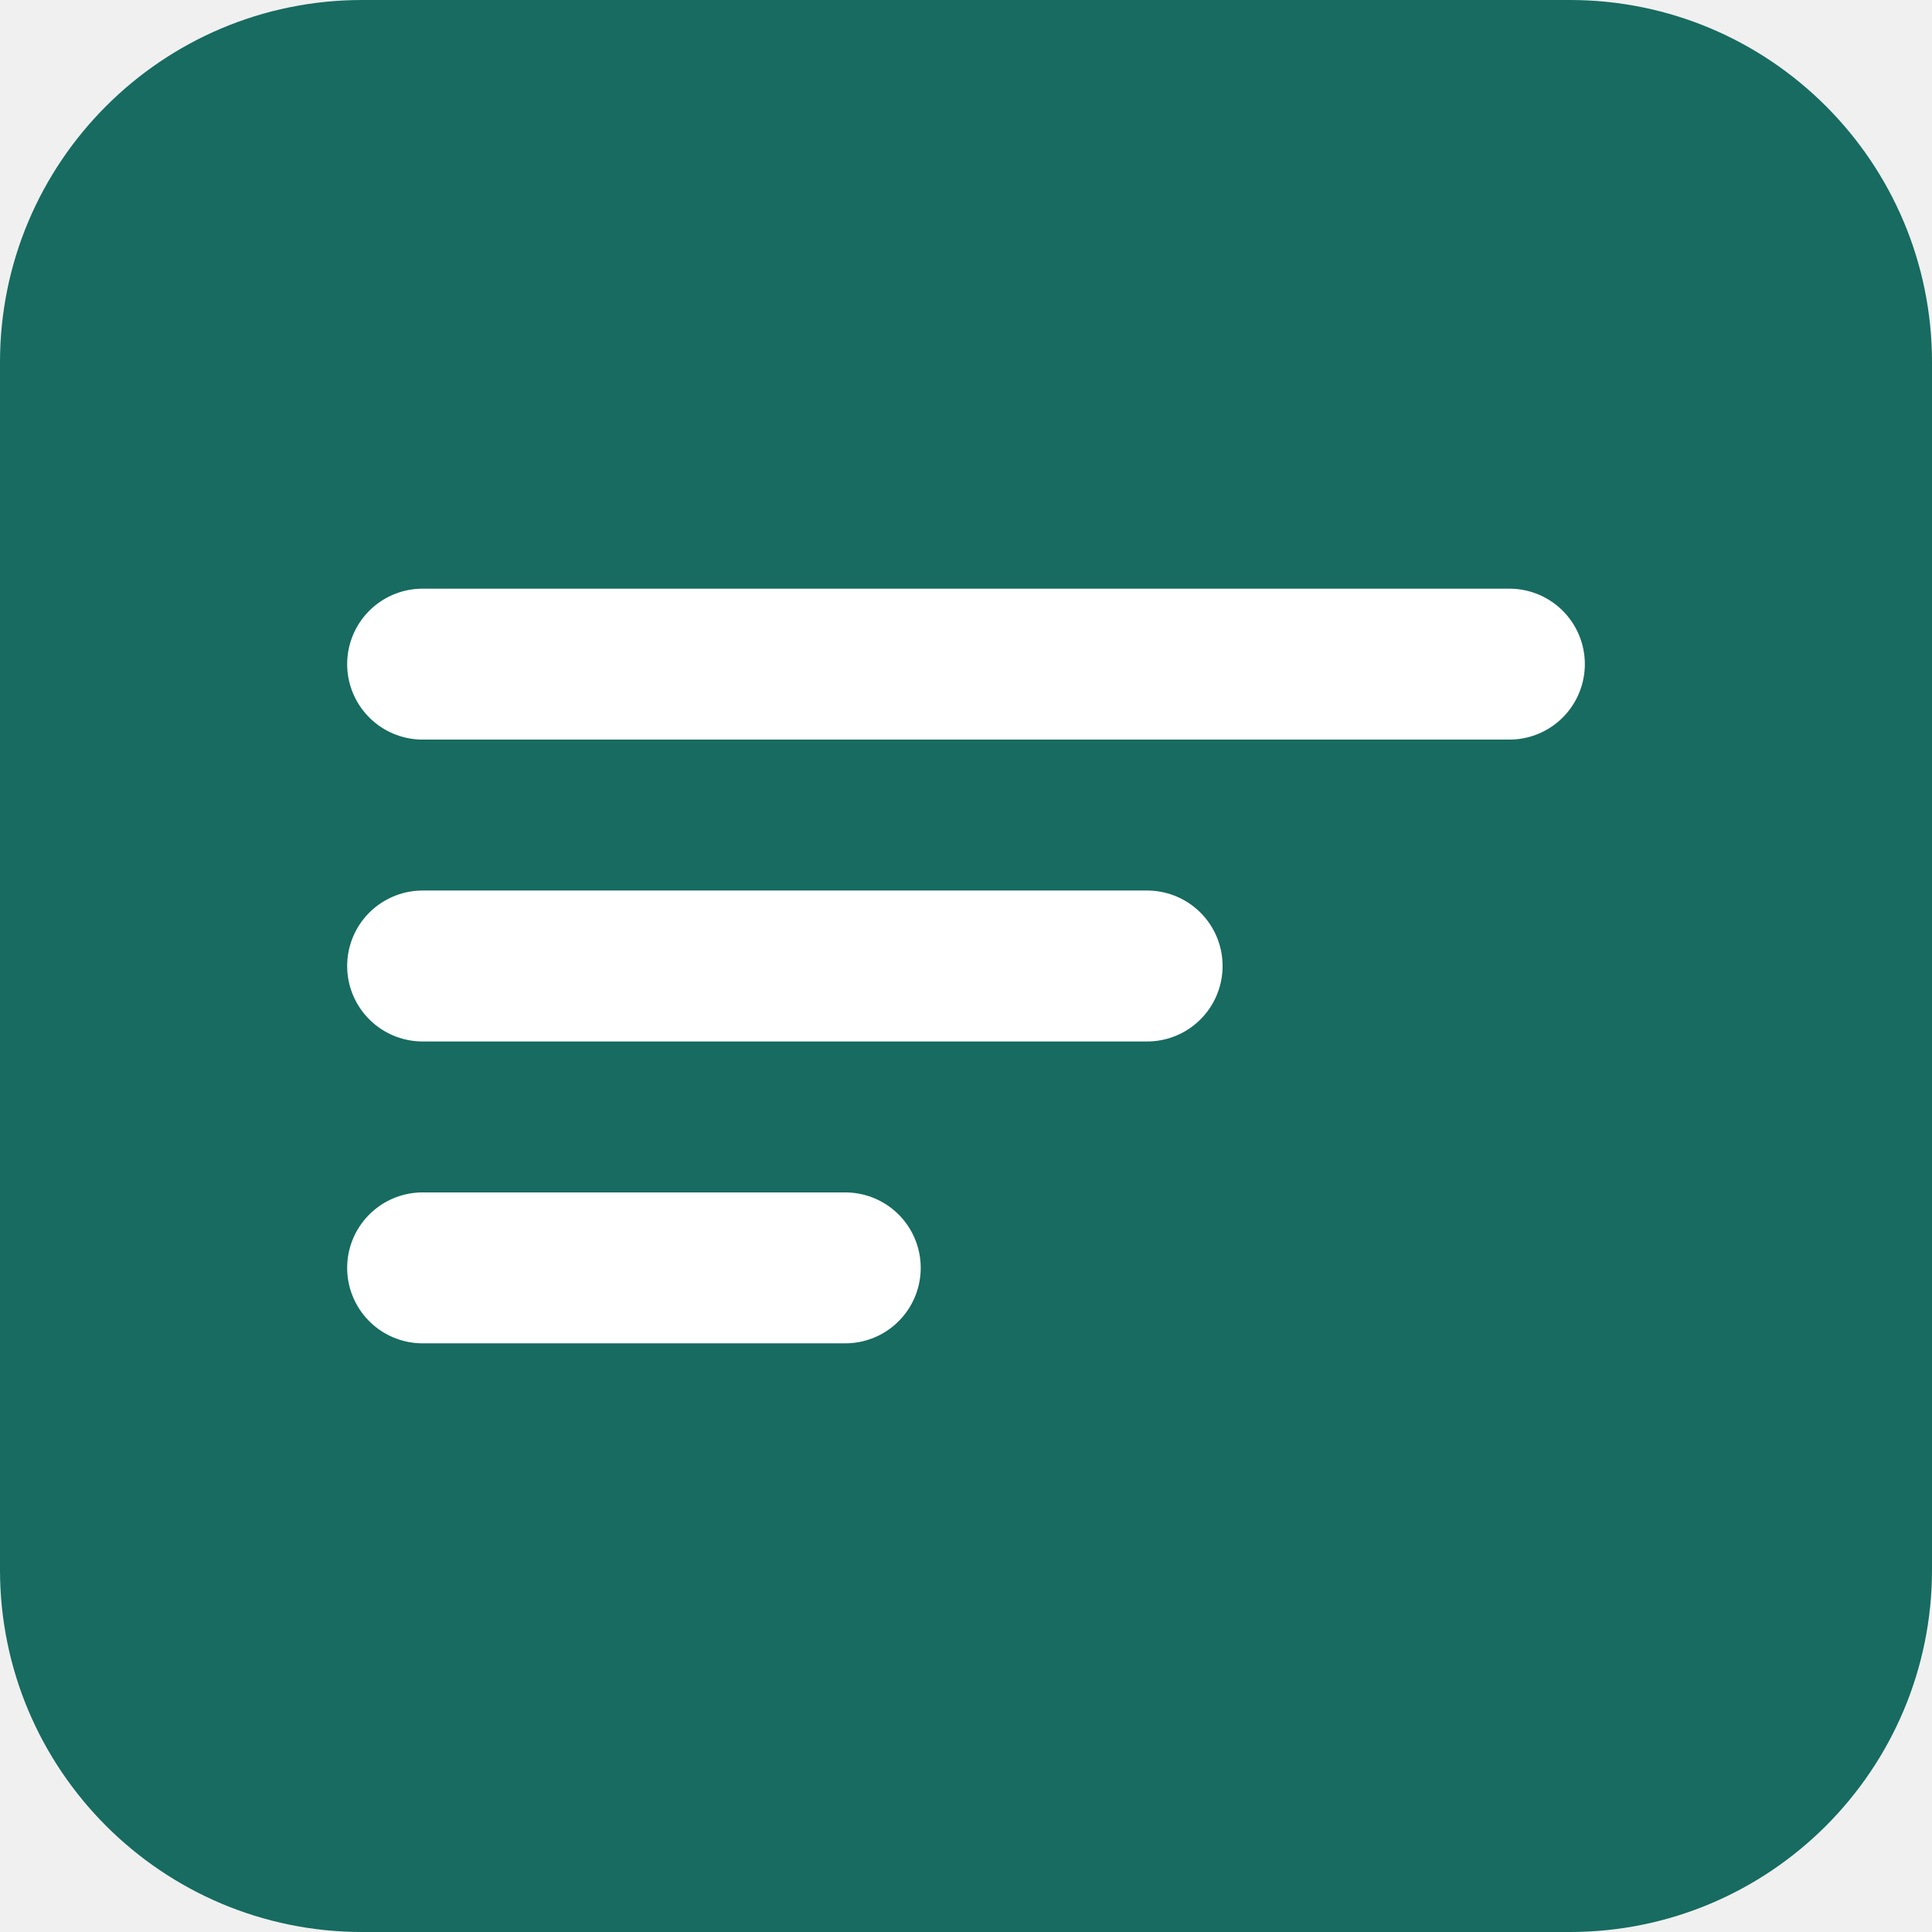
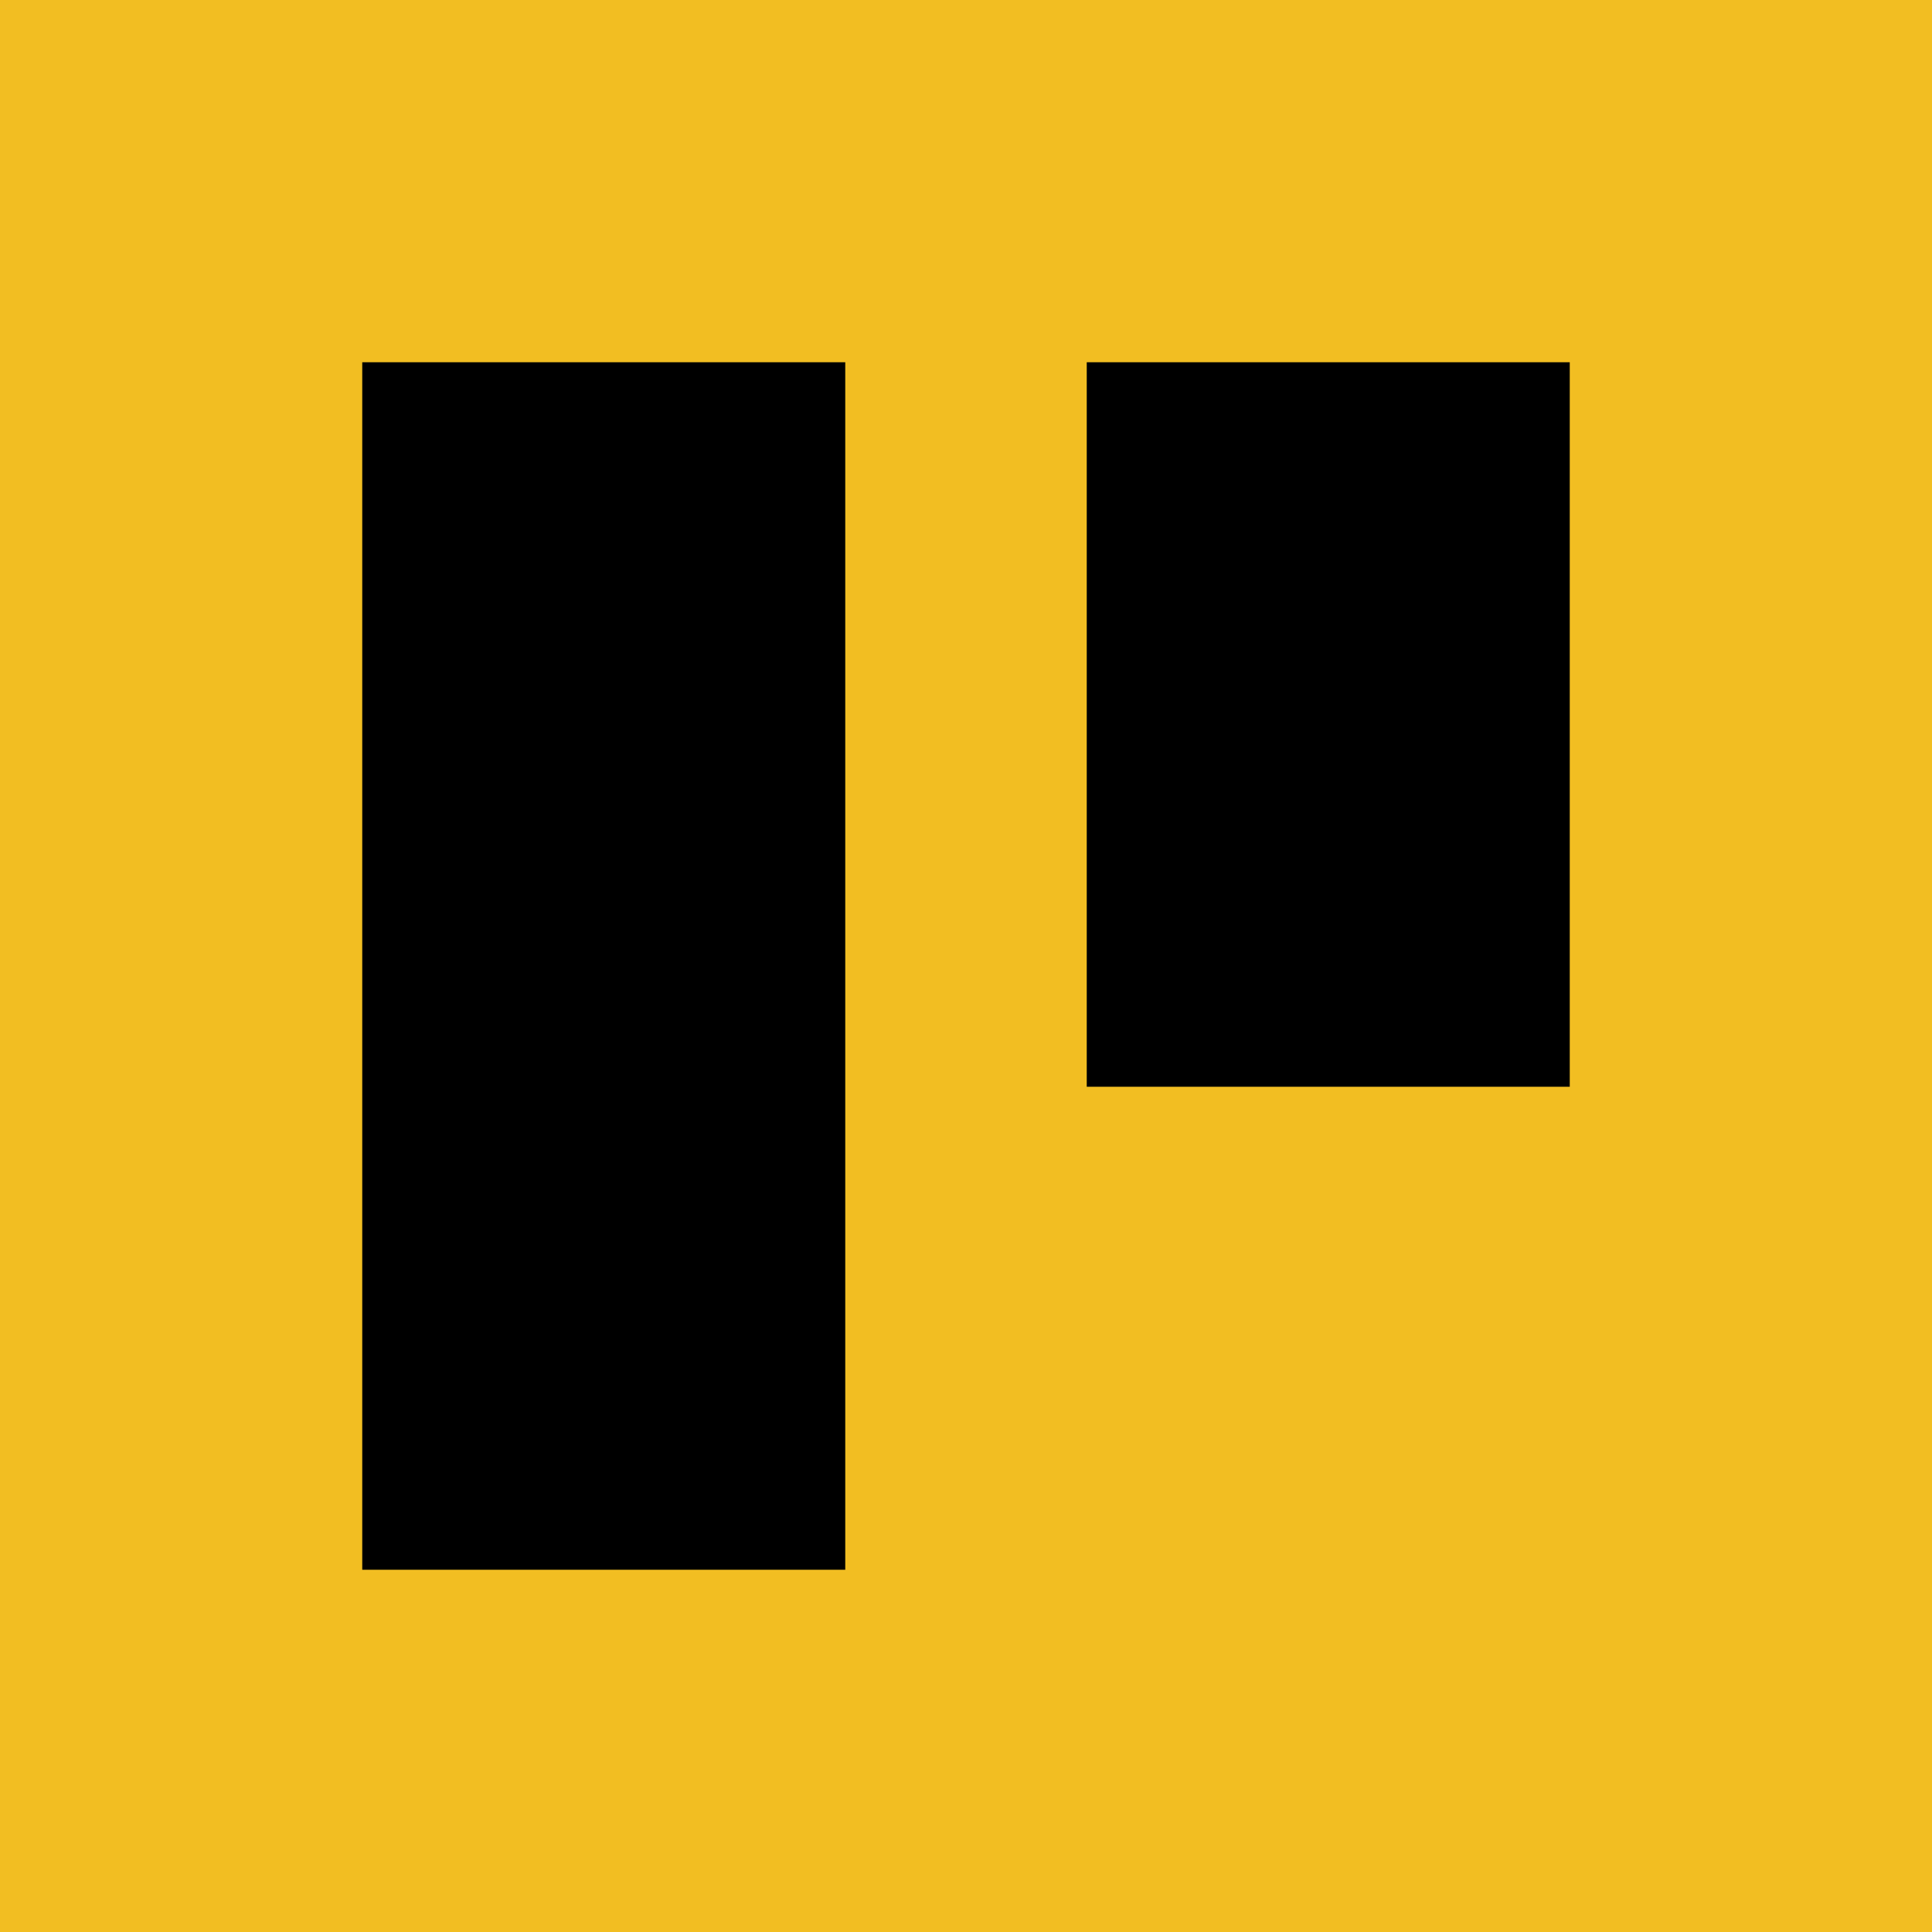
<svg xmlns="http://www.w3.org/2000/svg" viewBox="0 0 32 32">
-   <rect width="32" height="32" rx="6" fill="#176B60" />
-   <path d="M7 11h18M7 16h12M7 21h7" stroke="#fff" stroke-width="2.5" stroke-linecap="round" />
+   <rect width="32" height="32" fill="#F2BE22" />
+   <rect x="6" y="6" width="8" height="20" fill="#000" />
+   <rect x="18" y="6" width="8" height="12" fill="#000" />
</svg>
